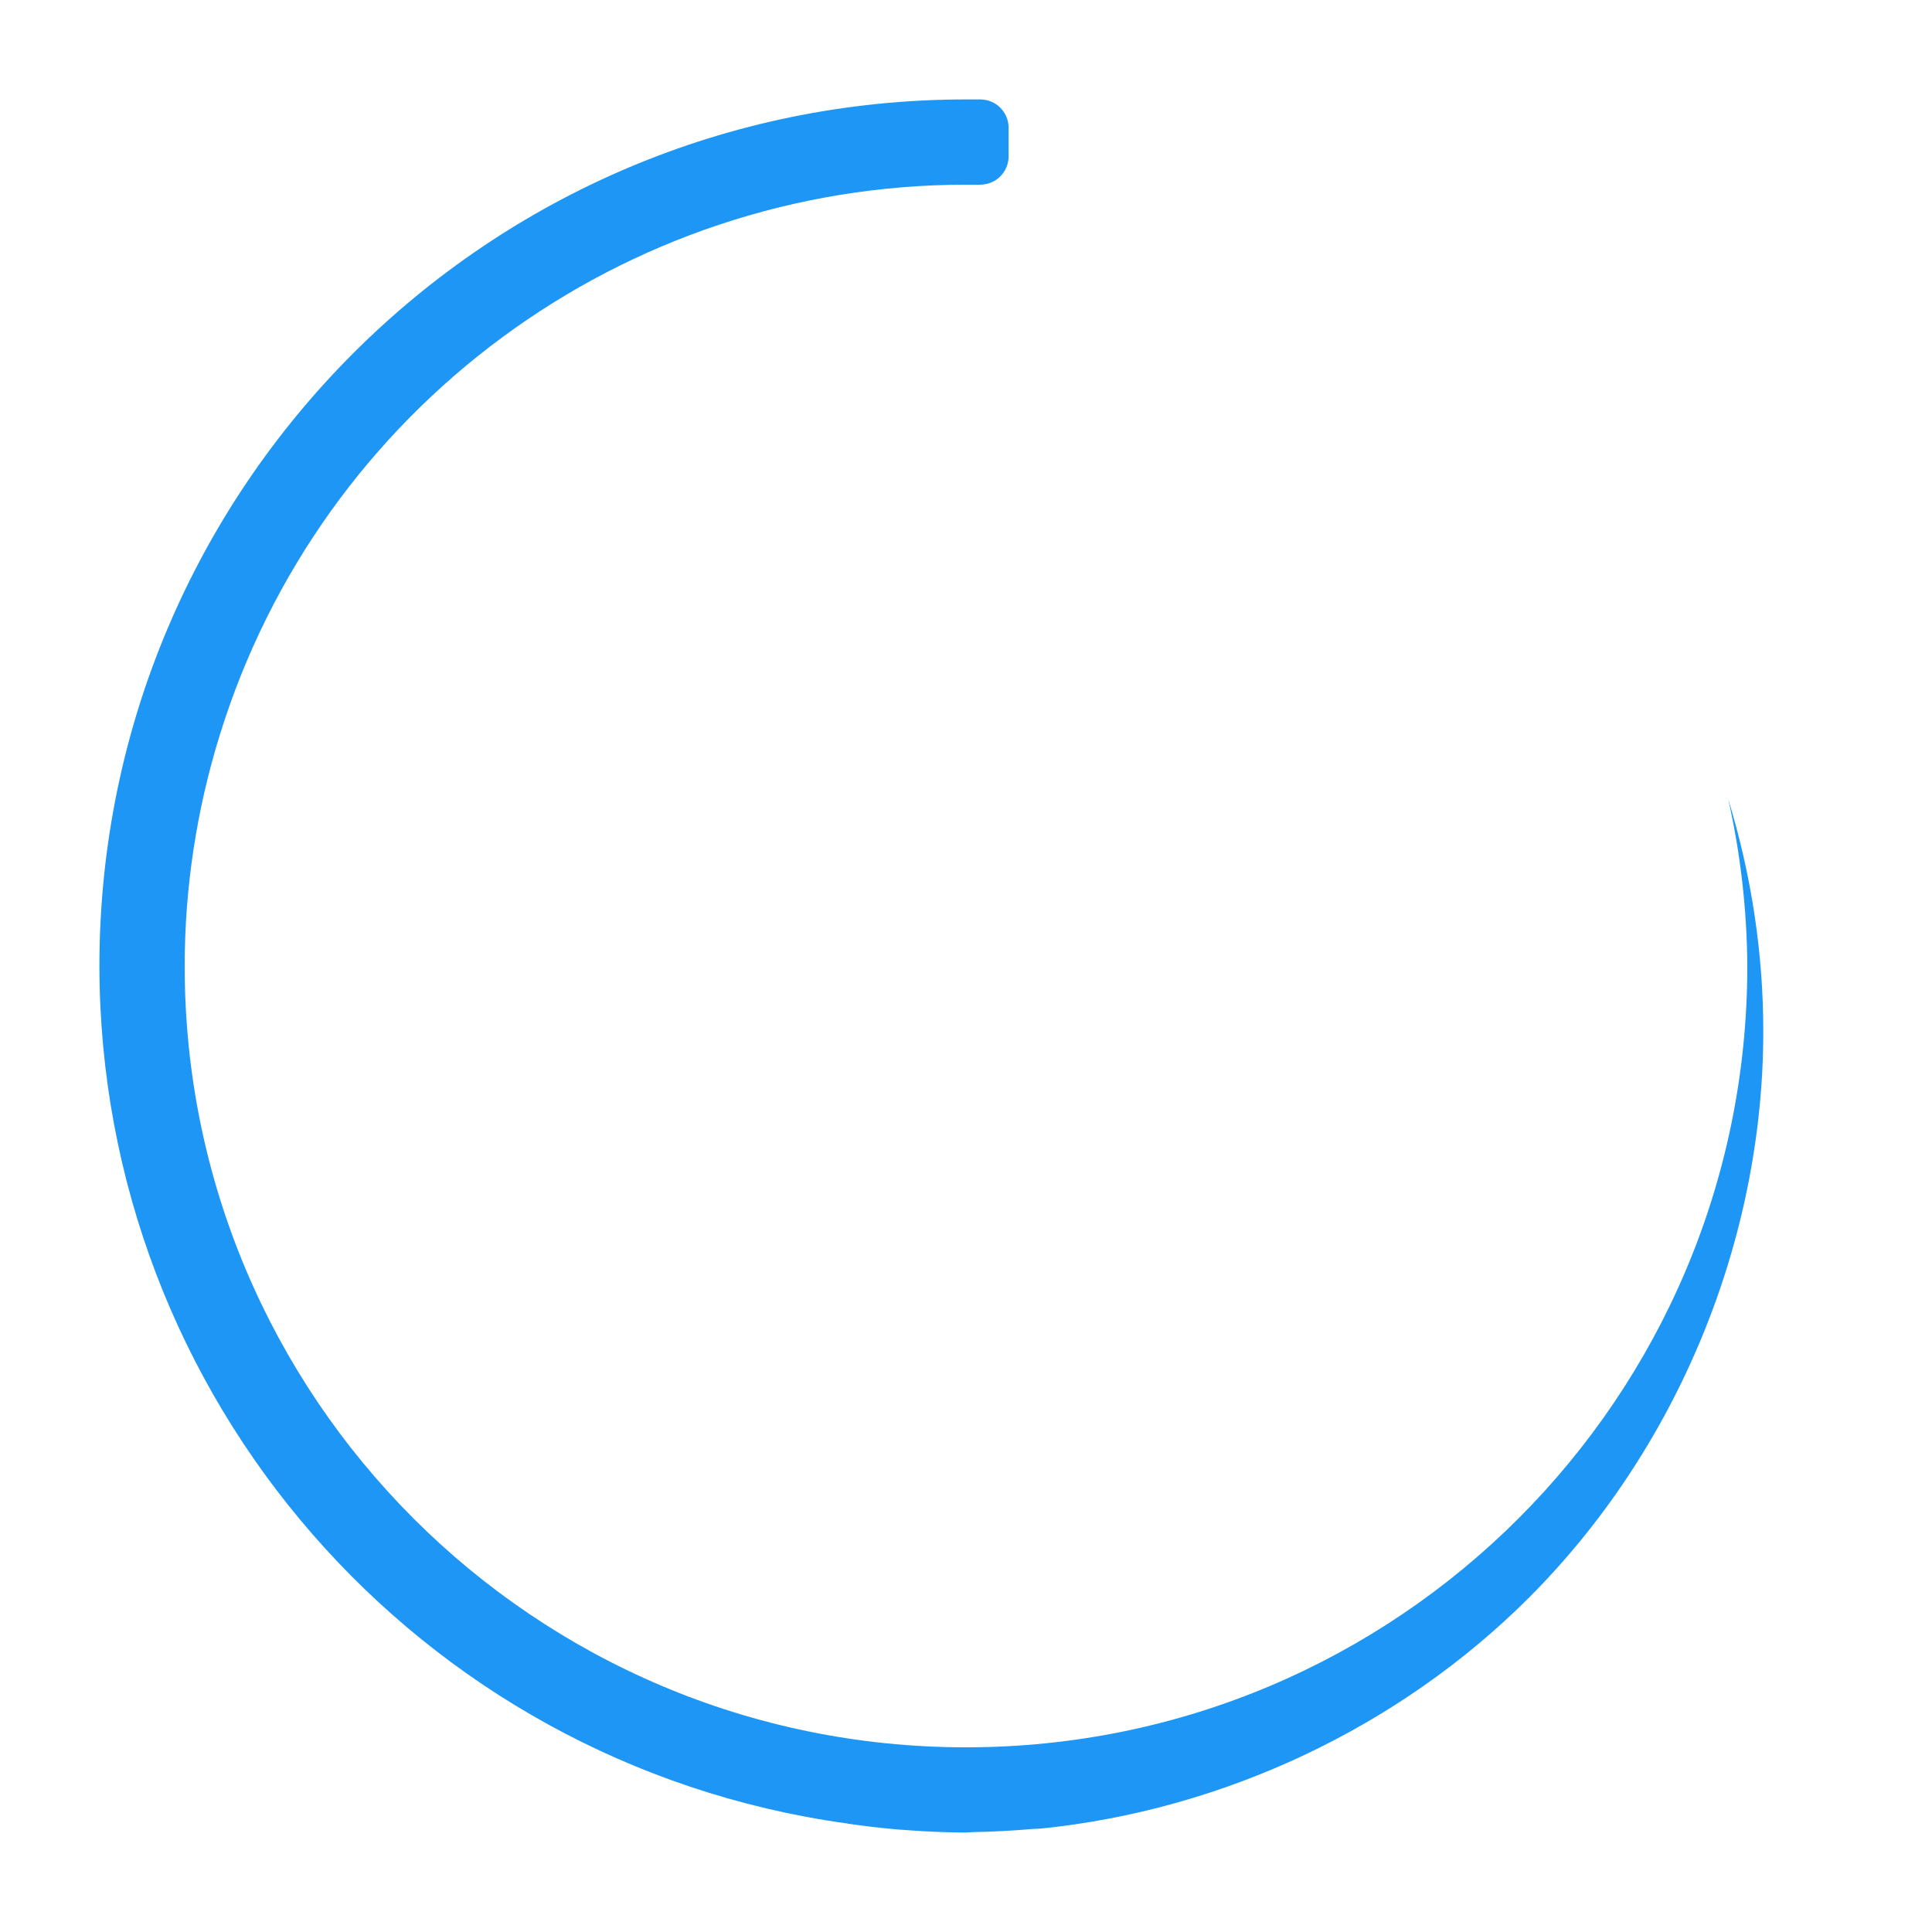
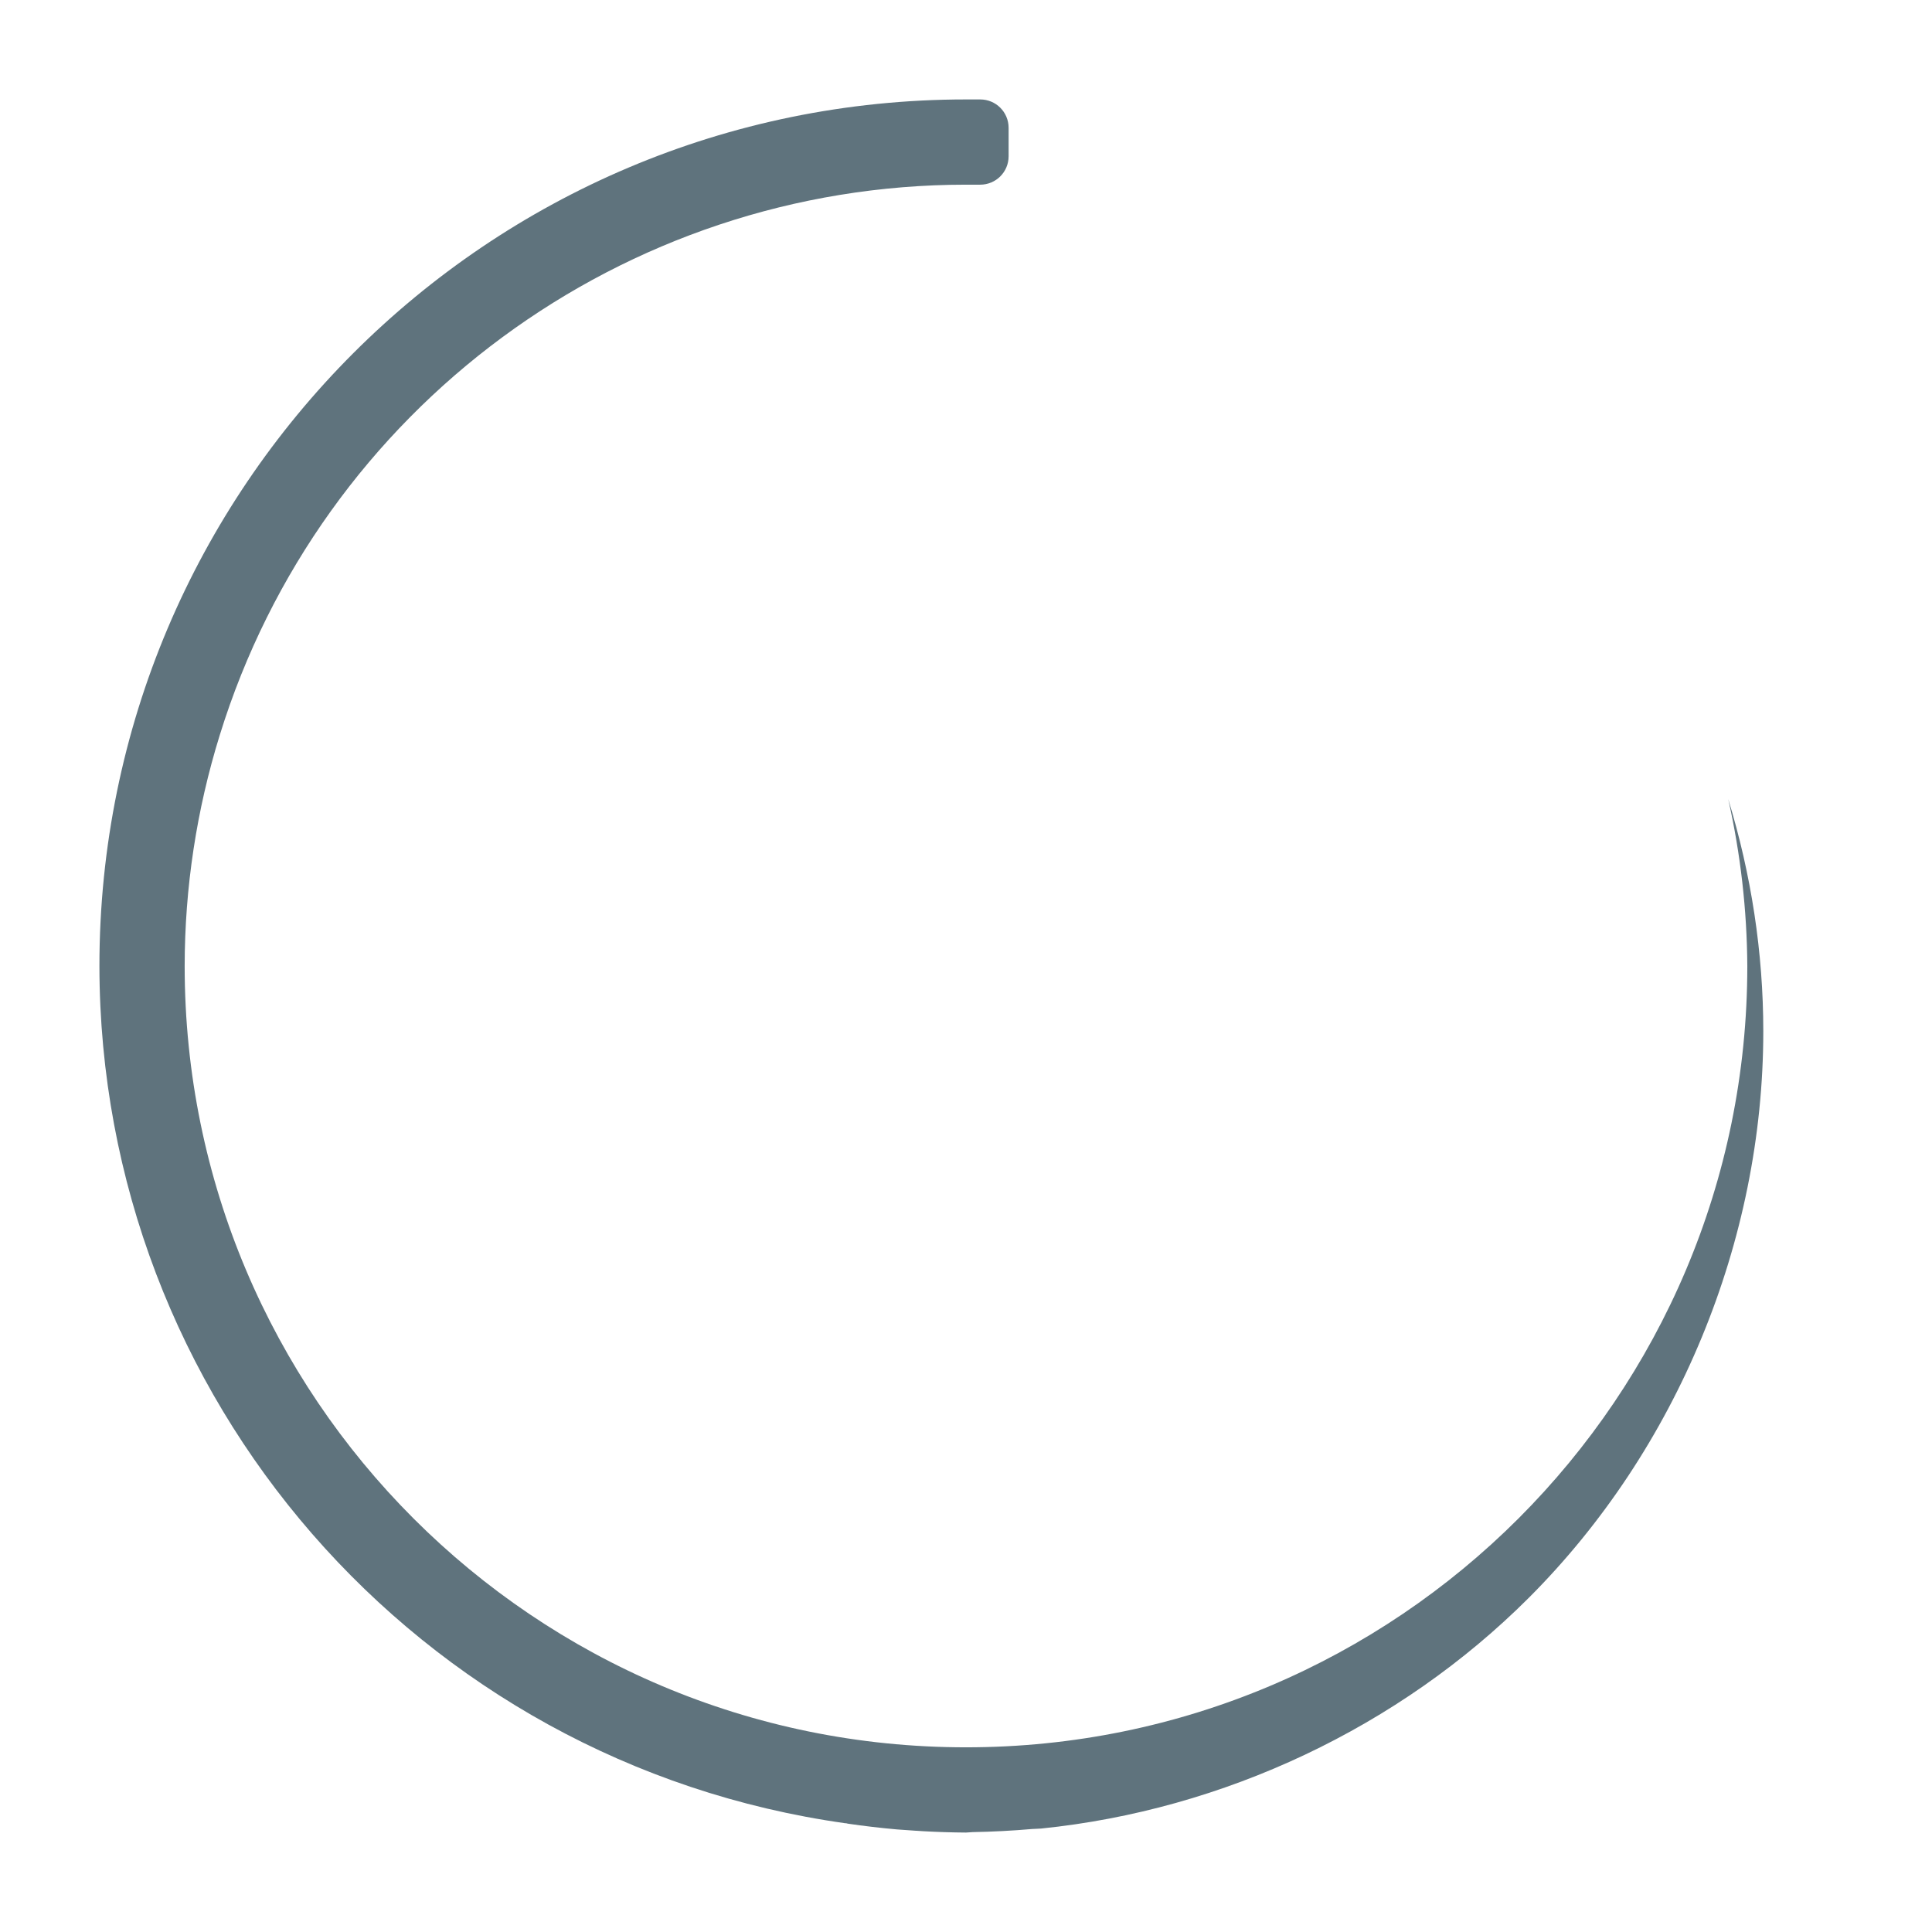
<svg xmlns="http://www.w3.org/2000/svg" width="136" height="136" version="1.1" viewBox="0 0 35.983 35.983" id="svg34">
  <defs id="defs3">
    <style id="current-color-scheme" type="text/css">.ColorScheme-Text {
        color:#31363b;
        stop-color:#31363b;
      }
      .ColorScheme-Background {
        color:#eff0f1;
        stop-color:#eff0f1;
      }
      .ColorScheme-Highlight {
        color:#3daee9;
        stop-color:#3daee9;
      }
      .ColorScheme-ViewText {
        color:#31363b;
        stop-color:#31363b;
      }
      .ColorScheme-ViewBackground {
        color:#fcfcfc;
        stop-color:#fcfcfc;
      }
      .ColorScheme-ViewHover {
        color:#93cee9;
        stop-color:#93cee9;
      }
      .ColorScheme-ViewFocus{
        color:#3daee9;
        stop-color:#3daee9;
      }
      .ColorScheme-ButtonText {
        color:#31363b;
        stop-color:#31363b;
      }
      .ColorScheme-ButtonBackground {
        color:#eff0f1;
        stop-color:#eff0f1;
      }
      .ColorScheme-ButtonHover {
        color:#93cee9;
        stop-color:#93cee9;
      }
      .ColorScheme-ButtonFocus{
        color:#3daee9;
        stop-color:#3daee9;
      }</style>
  </defs>
  <g id="stopped" transform="translate(0.52917,-249.37)">
    <rect style="fill:none" id="rect5" height="35.983" width="35.983" y="249.37" x="-42.863" />
    <g style="fill:#da4453" id="g13">
      <circle style="opacity:0.9" r="1.323" id="ellipse7" cy="38.365" cx="267.37" transform="rotate(90)" />
      <circle style="opacity:0.9" r="1.058" id="ellipse9" cy="11.377" cx="267.37" transform="rotate(90)" />
      <circle style="opacity:0.9" r="2.117" id="ellipse11" cy="24.871" cx="267.37" transform="rotate(90)" />
    </g>
  </g>
  <rect style="fill:#0000ff" height="3.704" width="3.704" y="35.99" x="2.3288727e-08" id="hint-rotation-angle" />
  <g transform="translate(-36.24783,-249.37)" id="busywidget">
    <rect style="fill:none" id="rect17" height="35.983" width="35.983" y="249.37" x="36.248" />
-     <path style="color:#3daee9;fill:#1e96f5;fill-opacity:1" id="path19" d="m 207,7 a 61,61 0 0 0 -61,61 61,61 0 0 0 52.5,60.344 61,61 0 0 0 0.062,0 61,61 0 0 0 0.125,0.031 61,61 0 0 0 3.469,0.406 61,61 0 0 0 1.344,0.094 61,61 0 0 0 0.031,0 c 0.157,0.009 0.312,0.023 0.469,0.031 a 61,61 0 0 0 3,0.094 c 0.156,-7.2e-4 0.313,-0.029 0.469,-0.031 a 61,61 0 0 0 4.188,-0.219 c 0.208,-0.019 0.417,-0.01 0.625,-0.031 12.838,-1.306 25.212,-7.118 34.344,-16.25 10.437,-10.437 16.5,-25.115 16.5,-39.875 0,-5.535 -0.85,-11.053 -2.469,-16.344 a 55,55 0 0 1 1.344,11.75 55,55 0 0 1 -55,55 55,55 0 0 1 -55,-55 55,55 0 0 1 2.469,-16.25 55,55 0 0 1 52.531,-38.75 h 1 c 1.108,0 2,-0.892 2,-2 v -2 c 0,-1.108 -0.892,-2 -2,-2 h -1 z" transform="matrix(0.26458,0,0,0.26458,-0.52917,249.37)" class="ColorScheme-Highlight" />
+     <path style="color:#3daee9;fill:#5f737d;fill-opacity:1" id="path19" d="m 207,7 a 61,61 0 0 0 -61,61 61,61 0 0 0 52.5,60.344 61,61 0 0 0 0.062,0 61,61 0 0 0 0.125,0.031 61,61 0 0 0 3.469,0.406 61,61 0 0 0 1.344,0.094 61,61 0 0 0 0.031,0 c 0.157,0.009 0.312,0.023 0.469,0.031 a 61,61 0 0 0 3,0.094 c 0.156,-7.2e-4 0.313,-0.029 0.469,-0.031 a 61,61 0 0 0 4.188,-0.219 c 0.208,-0.019 0.417,-0.01 0.625,-0.031 12.838,-1.306 25.212,-7.118 34.344,-16.25 10.437,-10.437 16.5,-25.115 16.5,-39.875 0,-5.535 -0.85,-11.053 -2.469,-16.344 a 55,55 0 0 1 1.344,11.75 55,55 0 0 1 -55,55 55,55 0 0 1 -55,-55 55,55 0 0 1 2.469,-16.25 55,55 0 0 1 52.531,-38.75 h 1 c 1.108,0 2,-0.892 2,-2 v -2 c 0,-1.108 -0.892,-2 -2,-2 h -1 z" transform="matrix(0.26458,0,0,0.26458,-0.52917,249.37)" class="ColorScheme-Highlight" />
  </g>
  <g id="22-22-busywidget" transform="translate(0.52917,-249.37)">
    <rect style="fill:none" id="rect22" height="5.821" width="5.821" y="279.54" x="51.329" />
-     <path style="color:#3daee9;fill:#1e96f5;fill-opacity:1" id="path24" d="m 206.91,115 c -5.683,0 -9.906,4.763 -9.906,10 0,5.111 3.86,9.242 8.531,9.906 0.007,10e-4 0.025,-0.001 0.031,0 0.187,0.026 0.374,0.046 0.562,0.062 0.073,0.008 0.115,-0.004 0.188,0 h 0.031 c 0.025,0.002 0.037,0 0.062,0 0.162,0.008 0.338,0.031 0.5,0.031 0.025,-1.1e-4 0.037,0 0.062,0 0.227,-0.003 0.462,-0.012 0.688,-0.031 0.034,-0.003 0.06,0.002 0.094,0 2.083,-0.214 4.081,-1.19 5.562,-2.688 2.291,-2.856 2.424,-5.293 1.424,-9.293 1.228,5.247 -2.453,9.872 -7.862,10.01 -4.25,0 -7.875,-3.588 -7.875,-7.999 0.068,-4.851 4,-7.989 7.937,-8.007 h 0.156 c 0.168,0 0.315,-0.154 0.312,-0.324 -0.006,-0.368 -0.022,-0.98 -0.031,-1.326 -0.005,-0.181 -0.133,-0.344 -0.312,-0.344 z" transform="matrix(0.26458,0,0,0.26458,-0.52917,249.37)" class="ColorScheme-Highlight" />
+     <path style="color:#3daee9;fill:#5f737d;fill-opacity:1" id="path24" d="m 206.91,115 c -5.683,0 -9.906,4.763 -9.906,10 0,5.111 3.86,9.242 8.531,9.906 0.007,10e-4 0.025,-0.001 0.031,0 0.187,0.026 0.374,0.046 0.562,0.062 0.073,0.008 0.115,-0.004 0.188,0 h 0.031 c 0.025,0.002 0.037,0 0.062,0 0.162,0.008 0.338,0.031 0.5,0.031 0.025,-1.1e-4 0.037,0 0.062,0 0.227,-0.003 0.462,-0.012 0.688,-0.031 0.034,-0.003 0.06,0.002 0.094,0 2.083,-0.214 4.081,-1.19 5.562,-2.688 2.291,-2.856 2.424,-5.293 1.424,-9.293 1.228,5.247 -2.453,9.872 -7.862,10.01 -4.25,0 -7.875,-3.588 -7.875,-7.999 0.068,-4.851 4,-7.989 7.937,-8.007 h 0.156 c 0.168,0 0.315,-0.154 0.312,-0.324 -0.006,-0.368 -0.022,-0.98 -0.031,-1.326 -0.005,-0.181 -0.133,-0.344 -0.312,-0.344 z" transform="matrix(0.26458,0,0,0.26458,-0.52917,249.37)" class="ColorScheme-Highlight" />
  </g>
  <g id="16-16-busywidget" transform="translate(0.52917,-249.37)">
    <rect style="fill:none" id="rect27" height="4.233" width="4.233" y="281.12" x="58.473" />
-     <path style="color:#3daee9;fill:#1e96f5;fill-opacity:1" id="path29" d="m 60.576,281.38 c -1.055,0 -1.839,0.884 -1.839,1.856 0,0.949 0.717,1.716 1.584,1.839 0.001,1.8e-4 0.004,-1.8e-4 0.006,0 0.035,0.005 0.069,0.008 0.104,0.011 0.013,9.5e-4 0.021,-7.1e-4 0.035,0 h 0.006 c 0.005,3.7e-4 0.007,0 0.012,0 0.03,9.5e-4 0.063,0.006 0.093,0.006 0.005,-10e-6 0.007,0 0.012,0 0.042,-5.5e-4 0.086,-0.002 0.128,-0.006 0.006,-5.5e-4 0.011,3.7e-4 0.017,0 0.387,-0.04 0.758,-0.221 1.033,-0.499 0.425,-0.53 0.45,-0.982 0.264,-1.725 0.228,0.974 -0.455,1.833 -1.459,1.858 -0.789,0 -1.462,-0.666 -1.462,-1.485 0.013,-0.901 0.742,-1.483 1.473,-1.486 h 0.029 c 0.031,0 0.059,-0.029 0.058,-0.06 -0.001,-0.068 -0.004,-0.182 -0.006,-0.246 -9.11e-4,-0.034 -0.025,-0.064 -0.058,-0.064 z" class="ColorScheme-Highlight" />
+     <path style="color:#3daee9;fill:#5f737d;fill-opacity:1" id="path29" d="m 60.576,281.38 c -1.055,0 -1.839,0.884 -1.839,1.856 0,0.949 0.717,1.716 1.584,1.839 0.001,1.8e-4 0.004,-1.8e-4 0.006,0 0.035,0.005 0.069,0.008 0.104,0.011 0.013,9.5e-4 0.021,-7.1e-4 0.035,0 h 0.006 c 0.005,3.7e-4 0.007,0 0.012,0 0.03,9.5e-4 0.063,0.006 0.093,0.006 0.005,-10e-6 0.007,0 0.012,0 0.042,-5.5e-4 0.086,-0.002 0.128,-0.006 0.006,-5.5e-4 0.011,3.7e-4 0.017,0 0.387,-0.04 0.758,-0.221 1.033,-0.499 0.425,-0.53 0.45,-0.982 0.264,-1.725 0.228,0.974 -0.455,1.833 -1.459,1.858 -0.789,0 -1.462,-0.666 -1.462,-1.485 0.013,-0.901 0.742,-1.483 1.473,-1.486 h 0.029 c 0.031,0 0.059,-0.029 0.058,-0.06 -0.001,-0.068 -0.004,-0.182 -0.006,-0.246 -9.11e-4,-0.034 -0.025,-0.064 -0.058,-0.064 z" class="ColorScheme-Highlight" />
  </g>
</svg>
